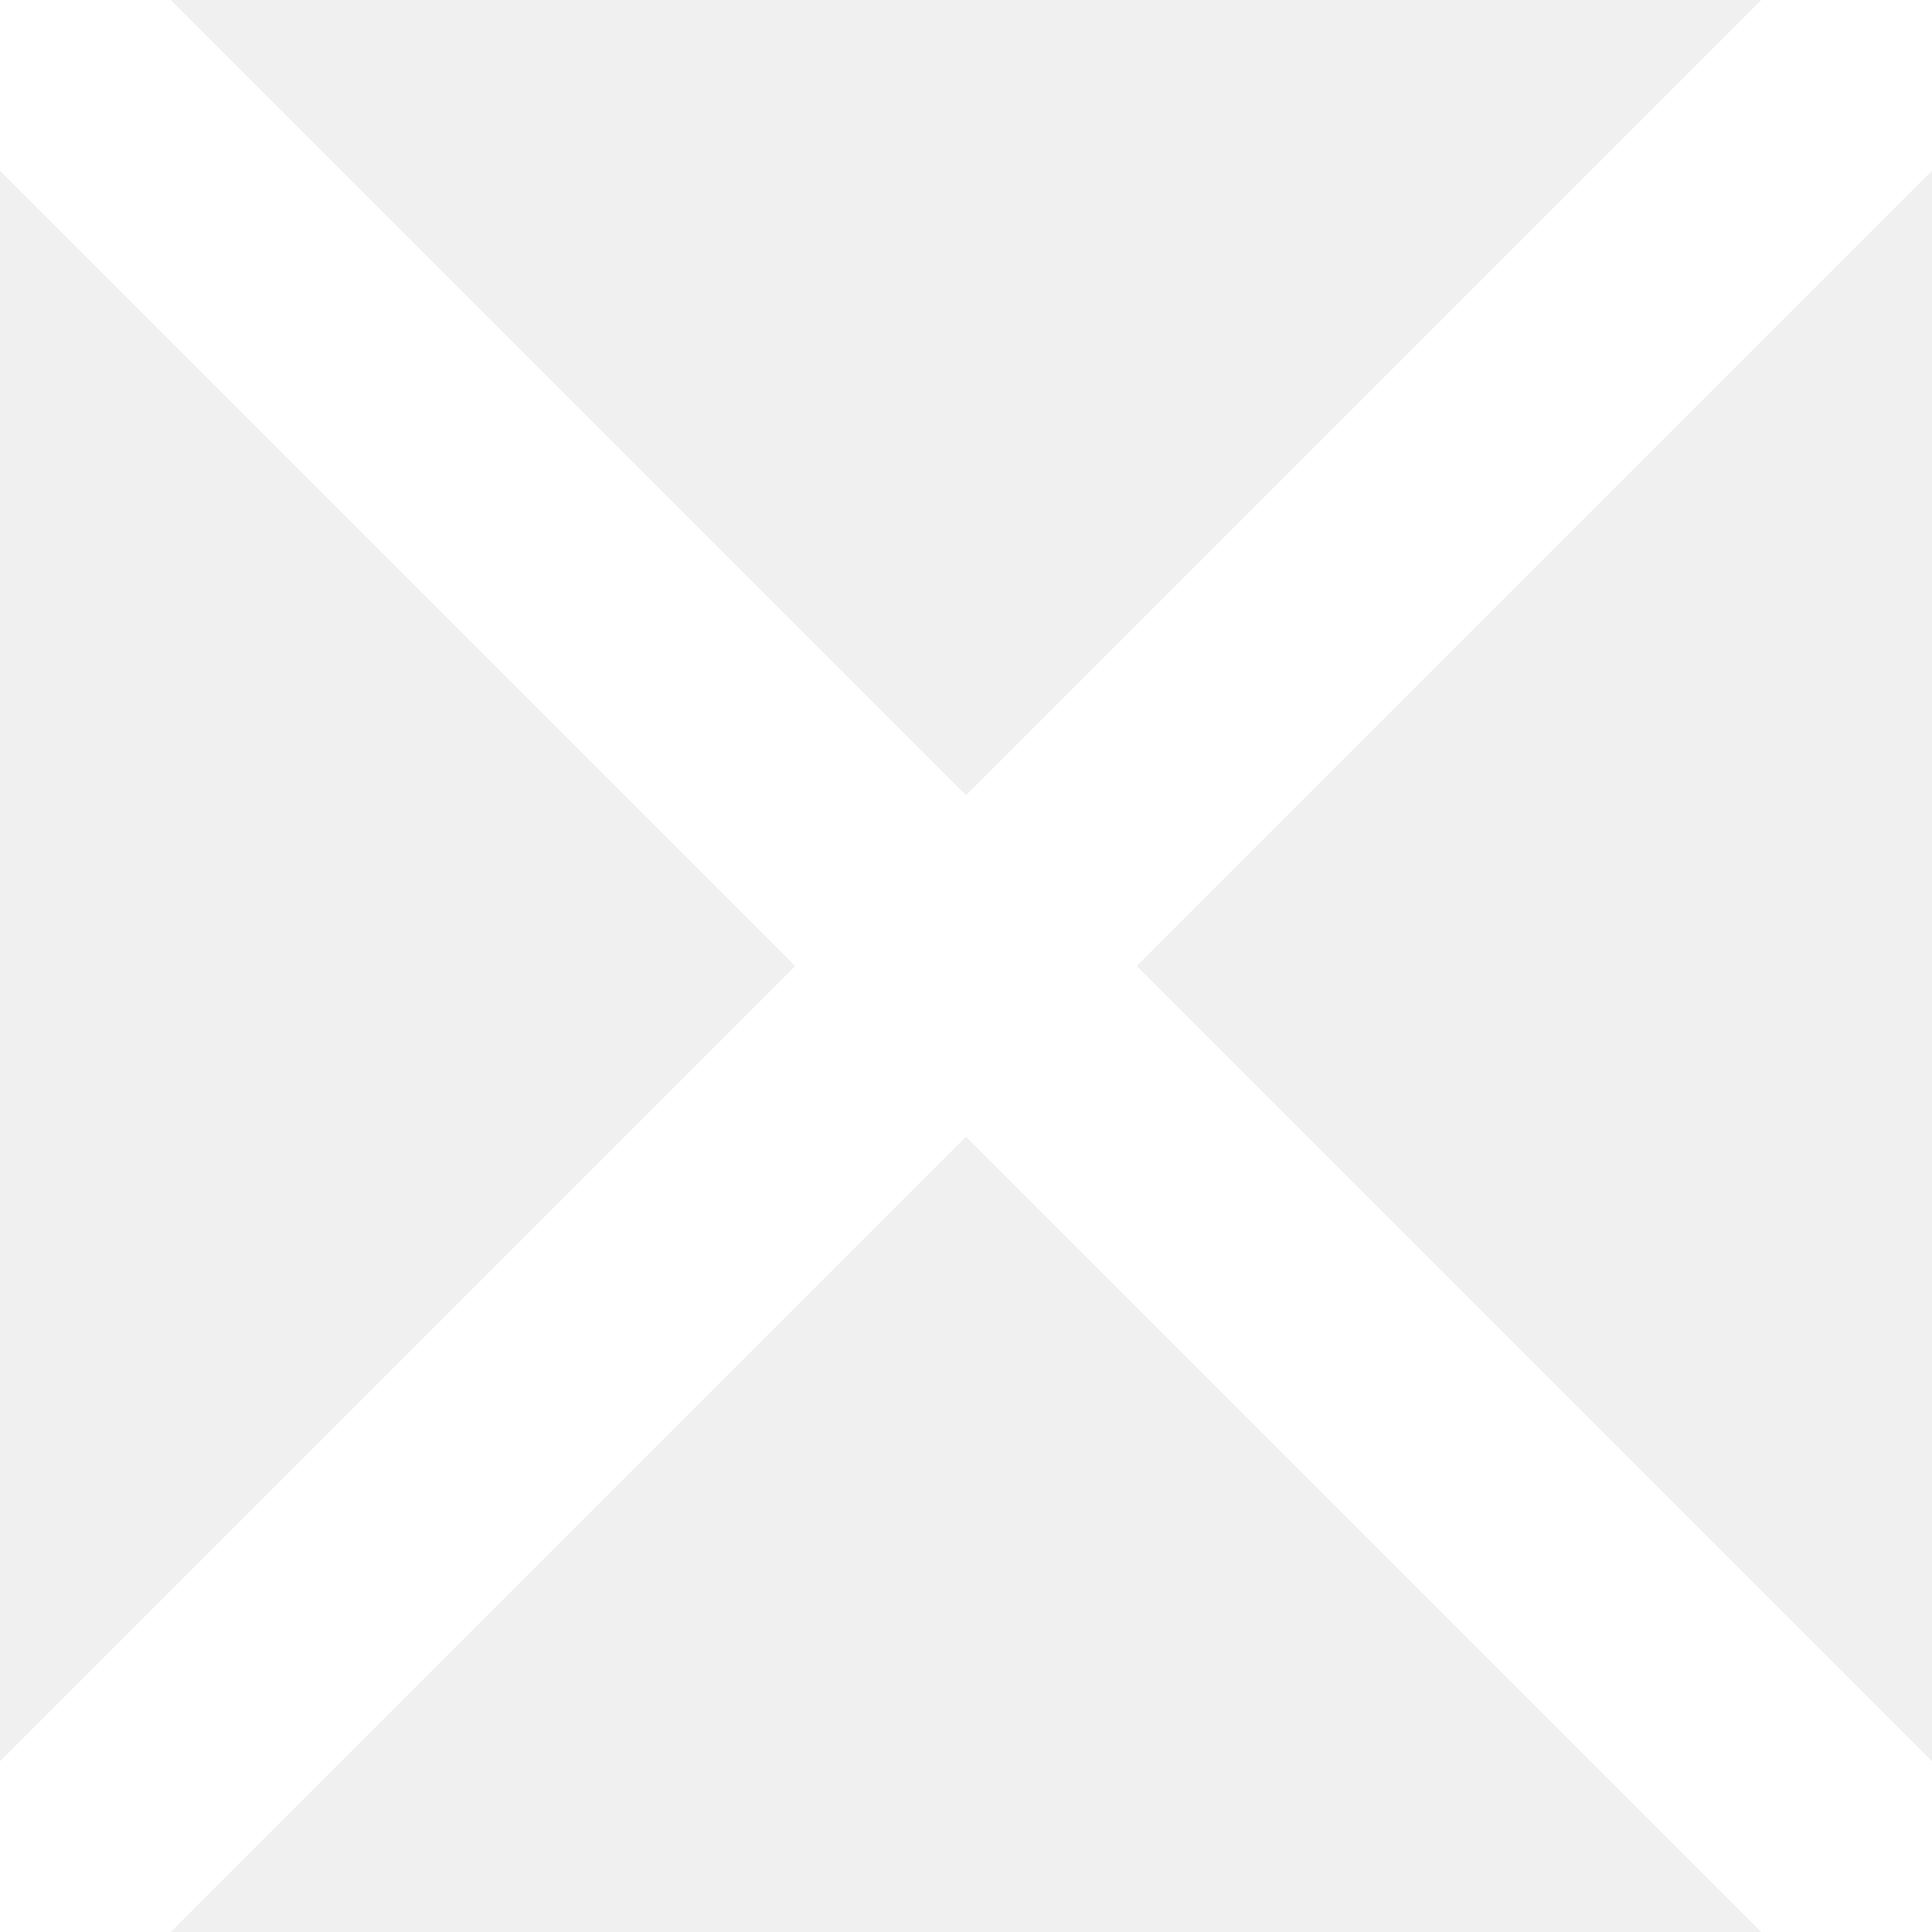
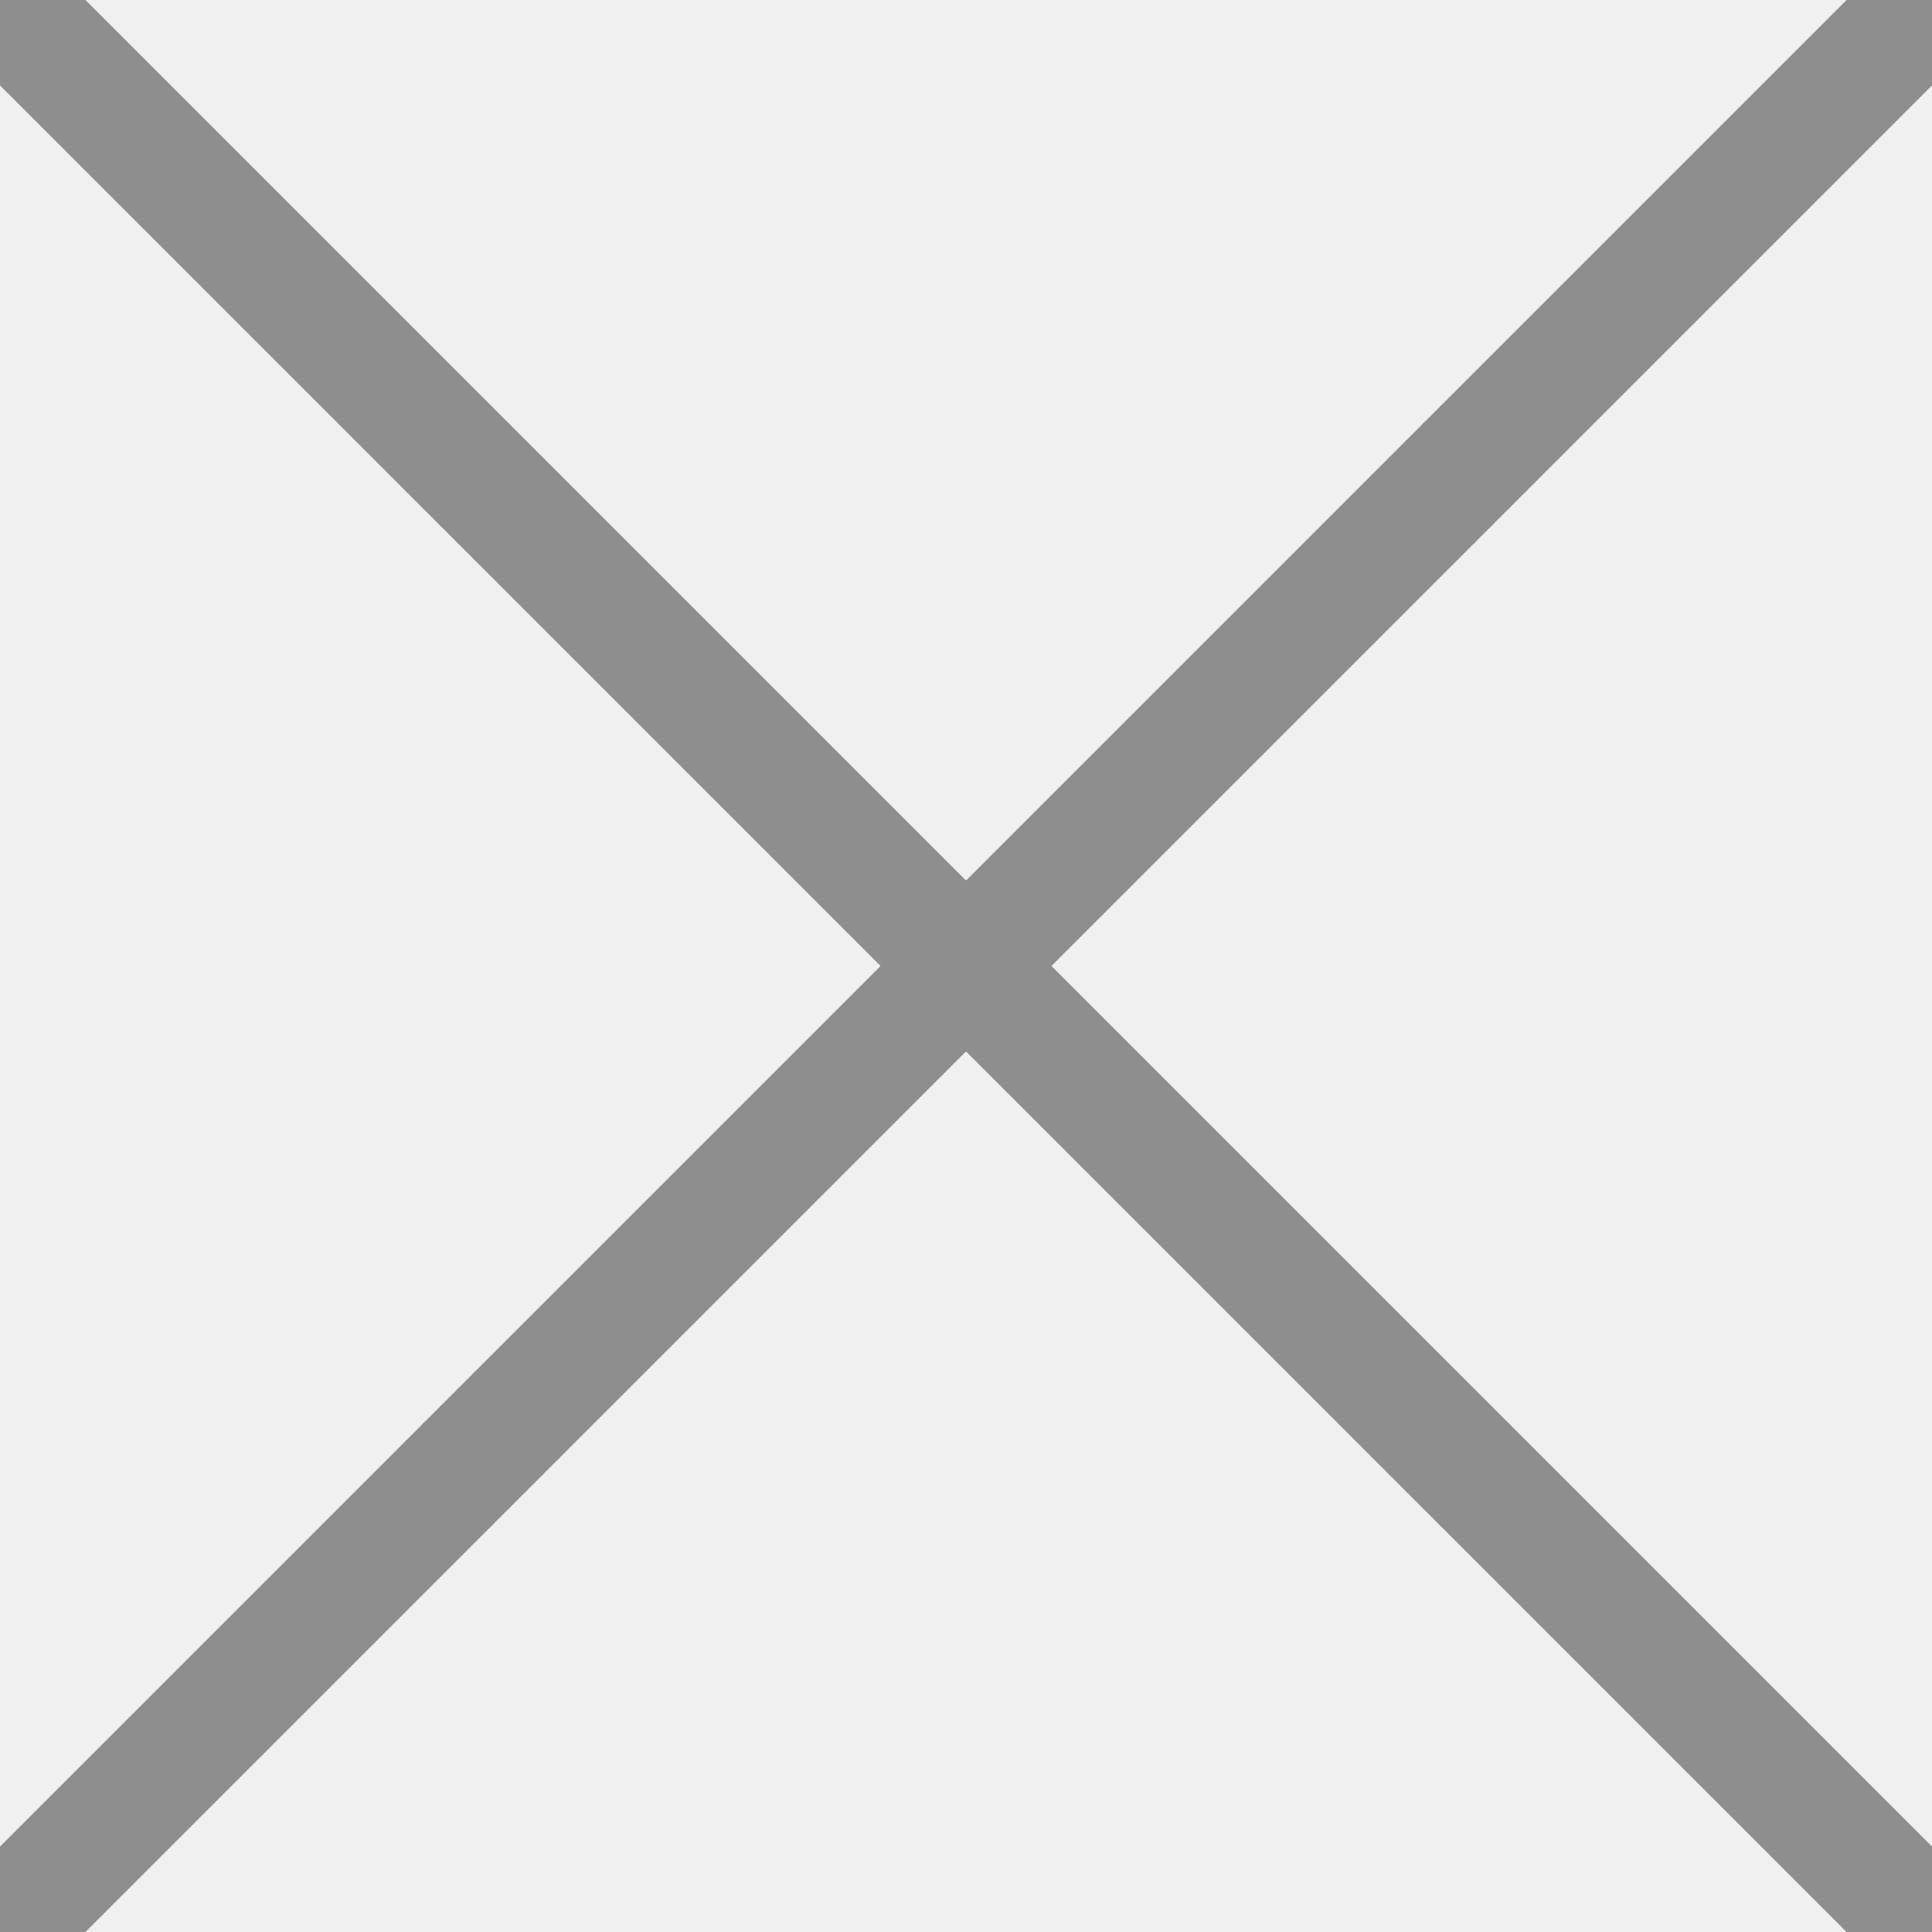
- <svg xmlns="http://www.w3.org/2000/svg" width="16px" height="16px" viewBox="0 0 16 16" zoomAndPan="disable" preserveAspectRatio="none">
-   <style type="text/css"> line { stroke: #ffffff; stroke-width: 2; } </style>
-   <line x1="0" y1="0" x2="16" y2="16" />
-   <line x1="16" y1="0" x2="0" y2="16" />
+ <svg xmlns="http://www.w3.org/2000/svg" version="1.1" id="Layer_1" zoomAndPan="disable" x="0px" y="0px" viewBox="0 0 16 16" style="enable-background:new 0 0 16 16;" xml:space="preserve">
+   <style type="text/css">
+ 	.st0{fill:none;stroke:#8E8E8E;}
+ </style>
+   <line class="st0" x1="0" y1="0" x2="16" y2="16" />
+   <line class="st0" x1="16" y1="0" x2="0" y2="16" />
</svg>
